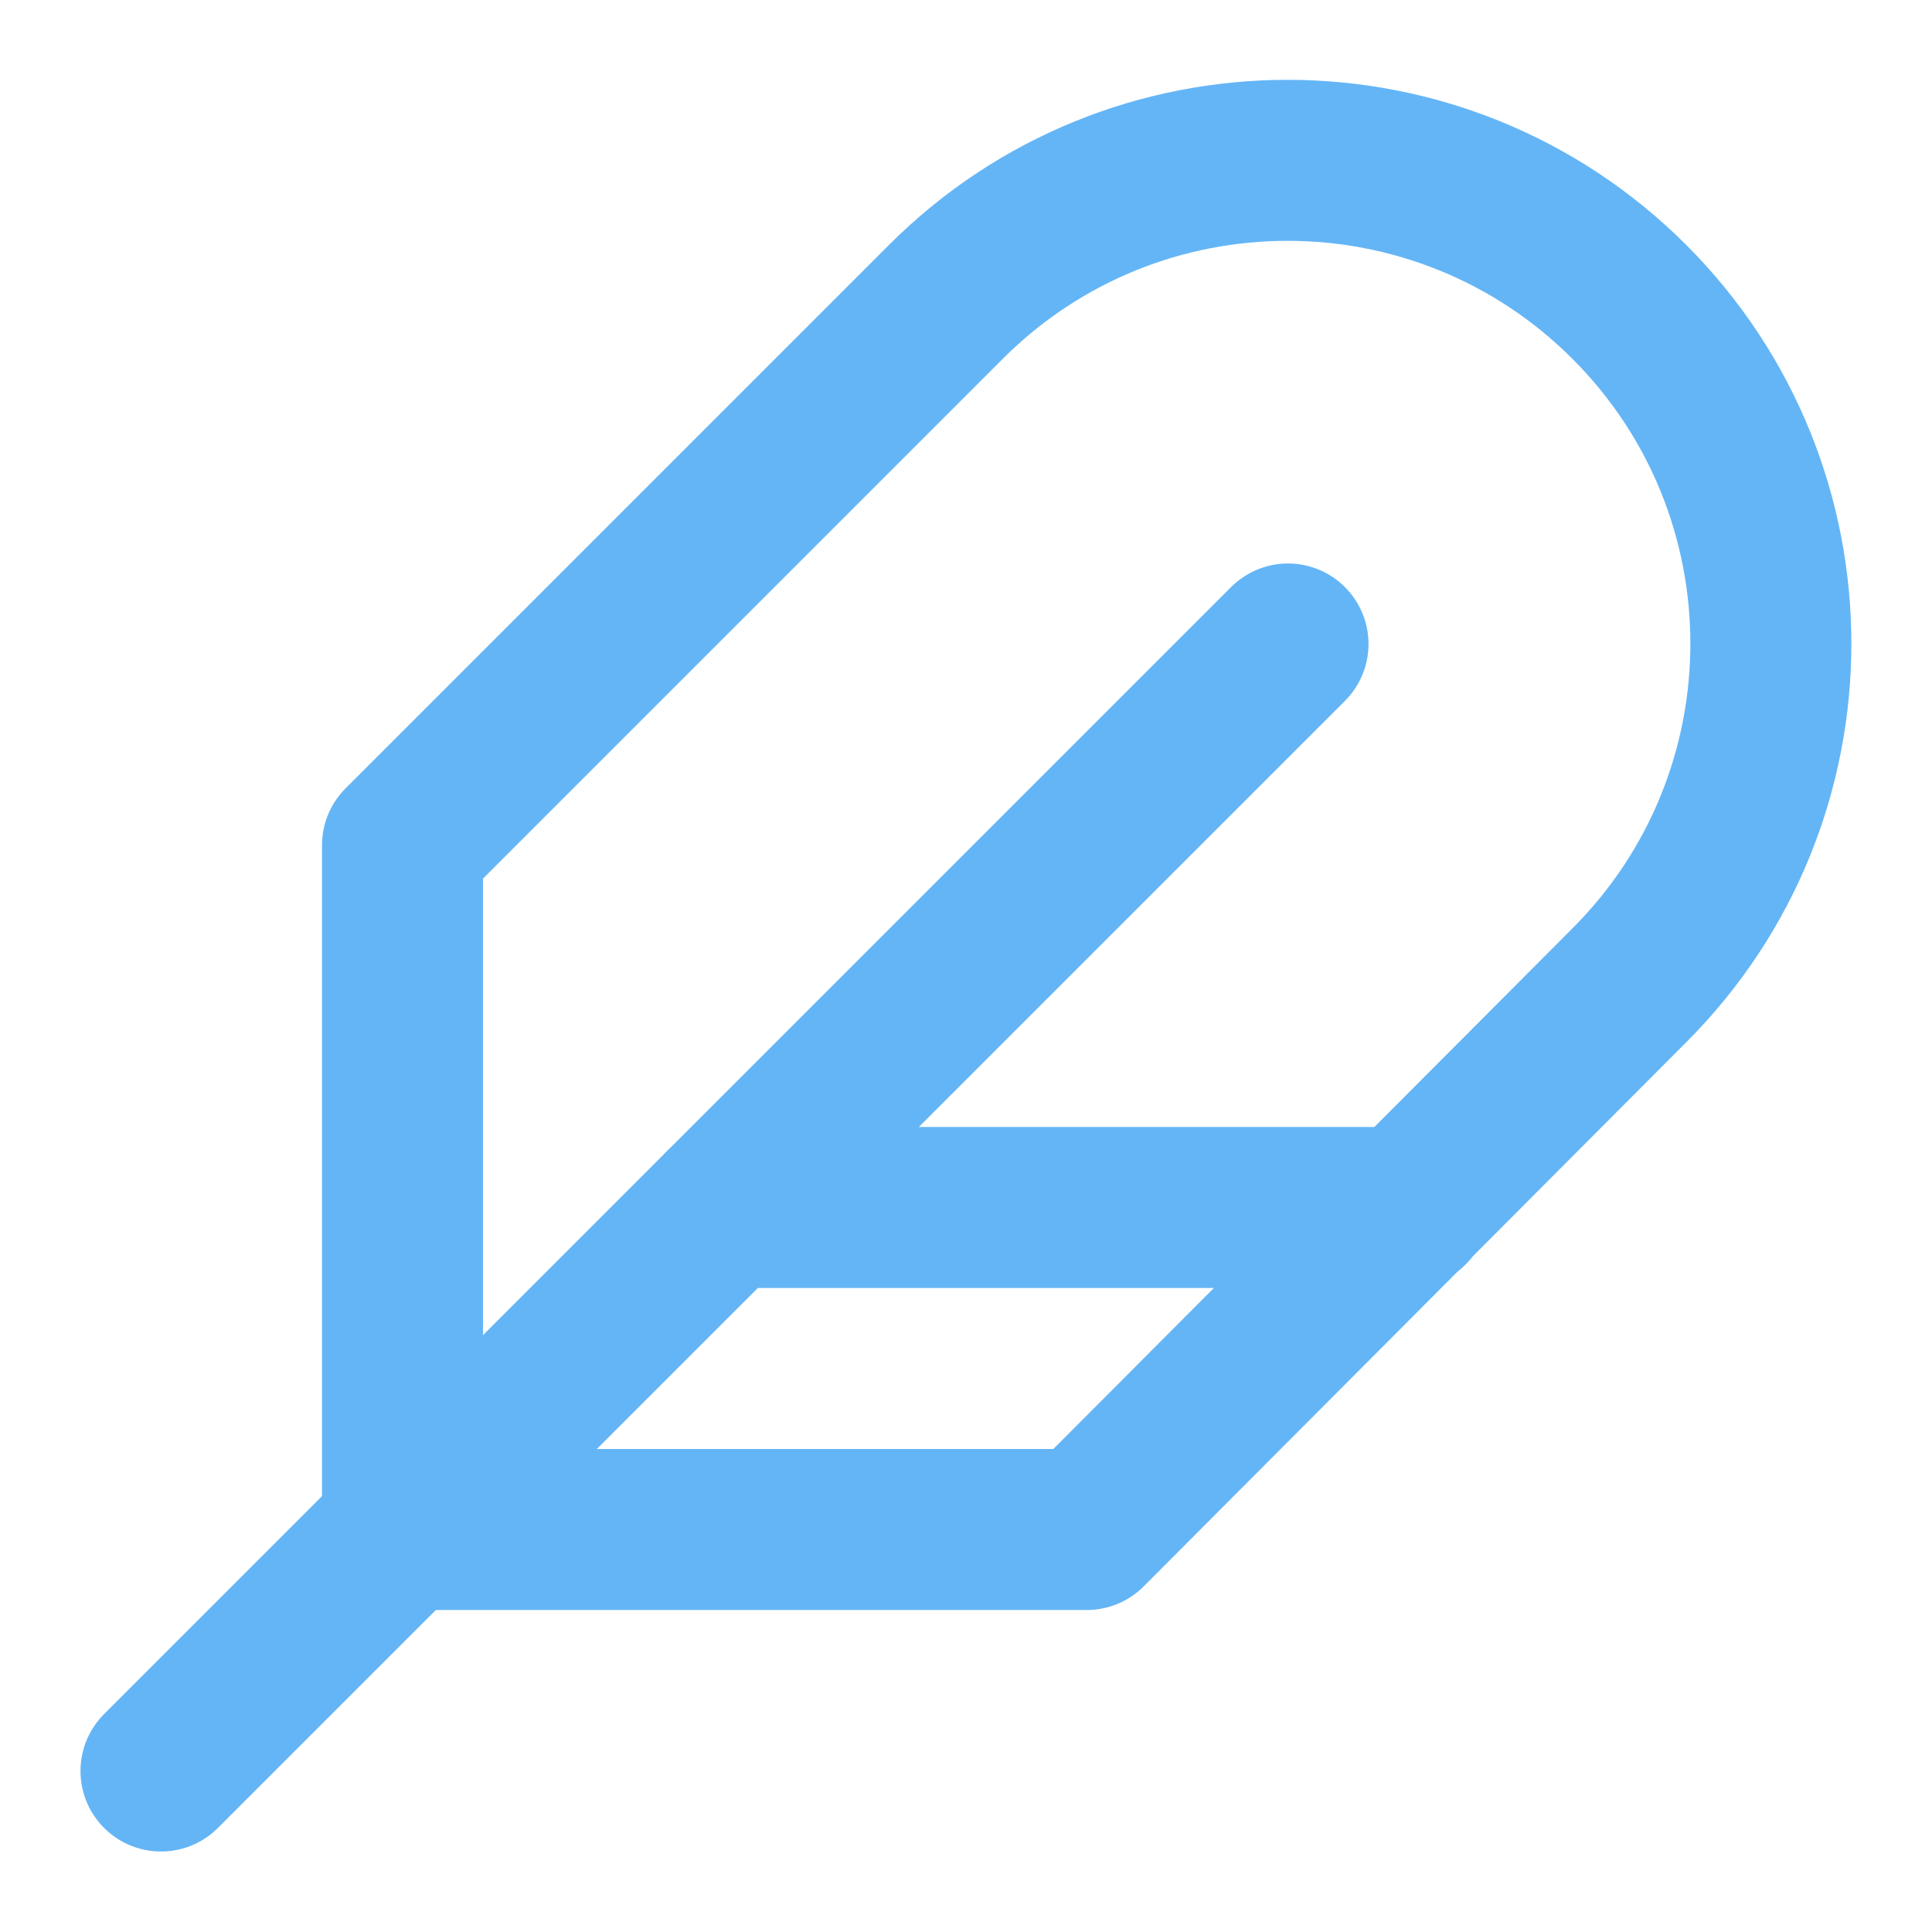
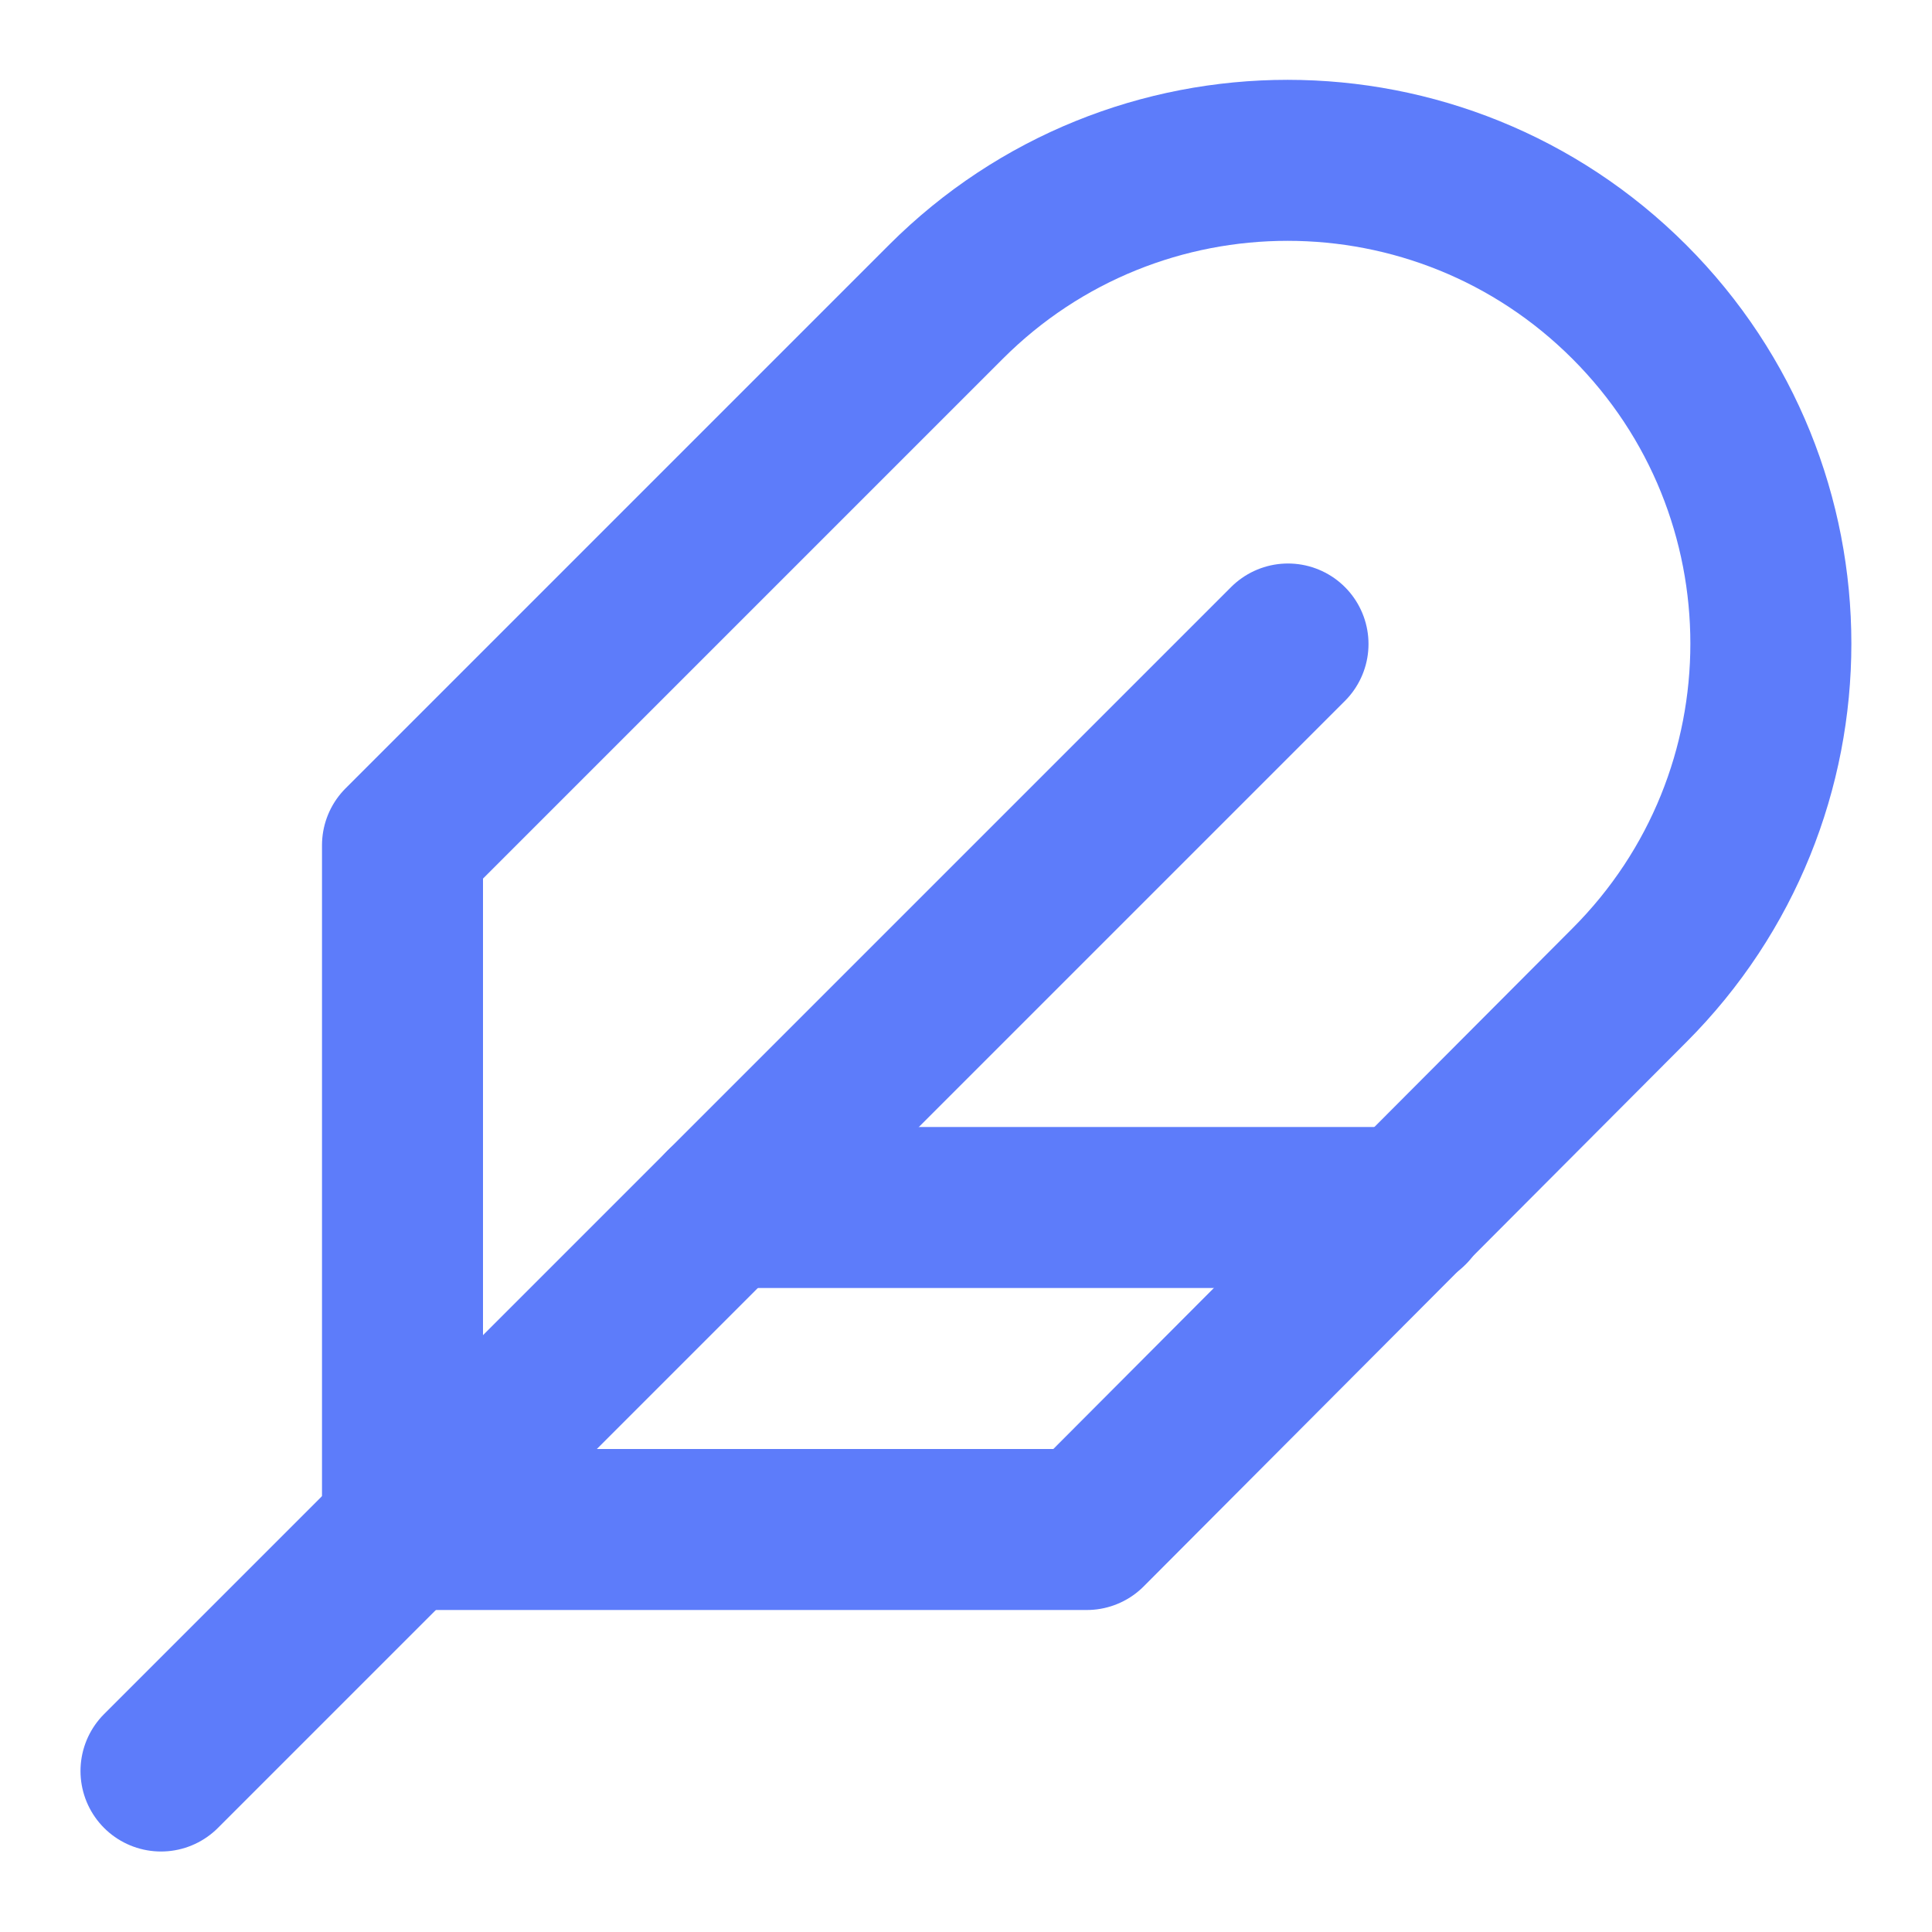
- <svg xmlns="http://www.w3.org/2000/svg" width="24" height="24" viewBox="0 0 24 24" fill="none" stroke="#64B5F6" stroke-width="2" stroke-linecap="round" stroke-linejoin="round">
+ <svg xmlns="http://www.w3.org/2000/svg" width="24" height="24" viewBox="0 0 24 24" fill="none" stroke="#5D7CFA" stroke-width="2" stroke-linecap="round" stroke-linejoin="round" class="feather feather-feather">
  <path d="M20.24 12.24a6 6 0 0 0-8.49-8.49L5 10.5V19h8.5z" />
  <line x1="16" y1="8" x2="2" y2="22" />
  <line x1="17.5" y1="15" x2="9" y2="15" />
</svg>
